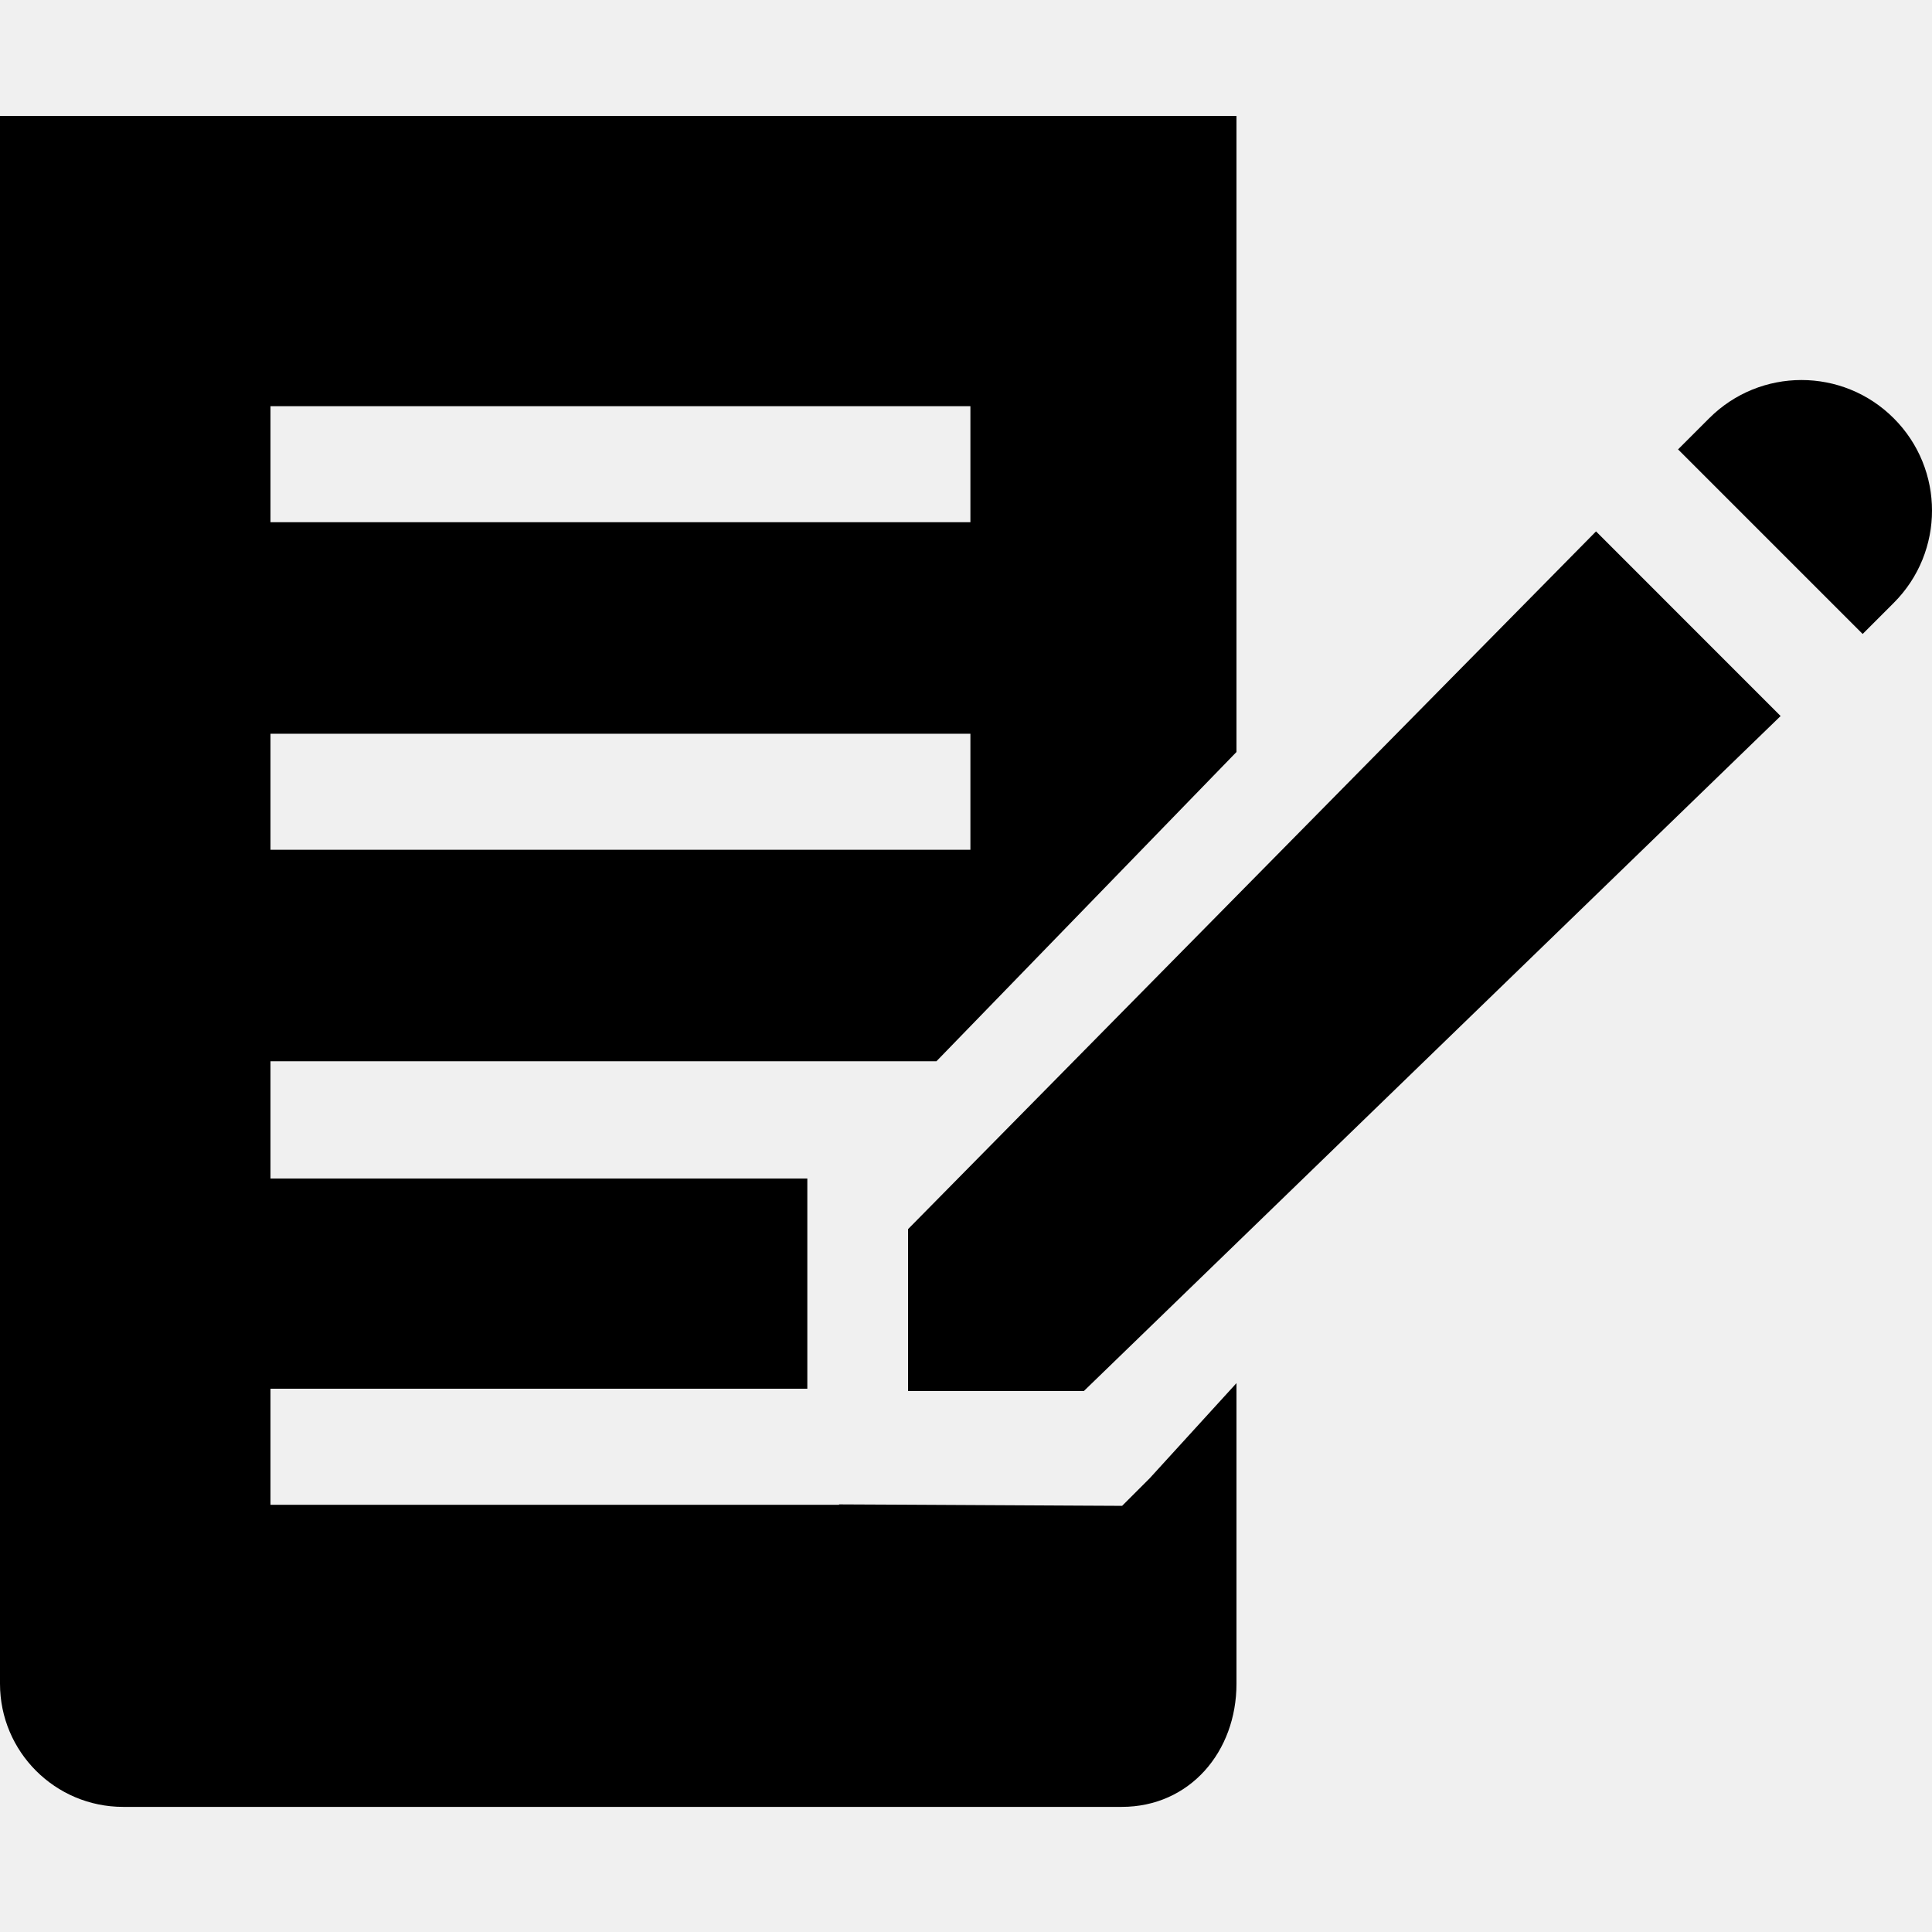
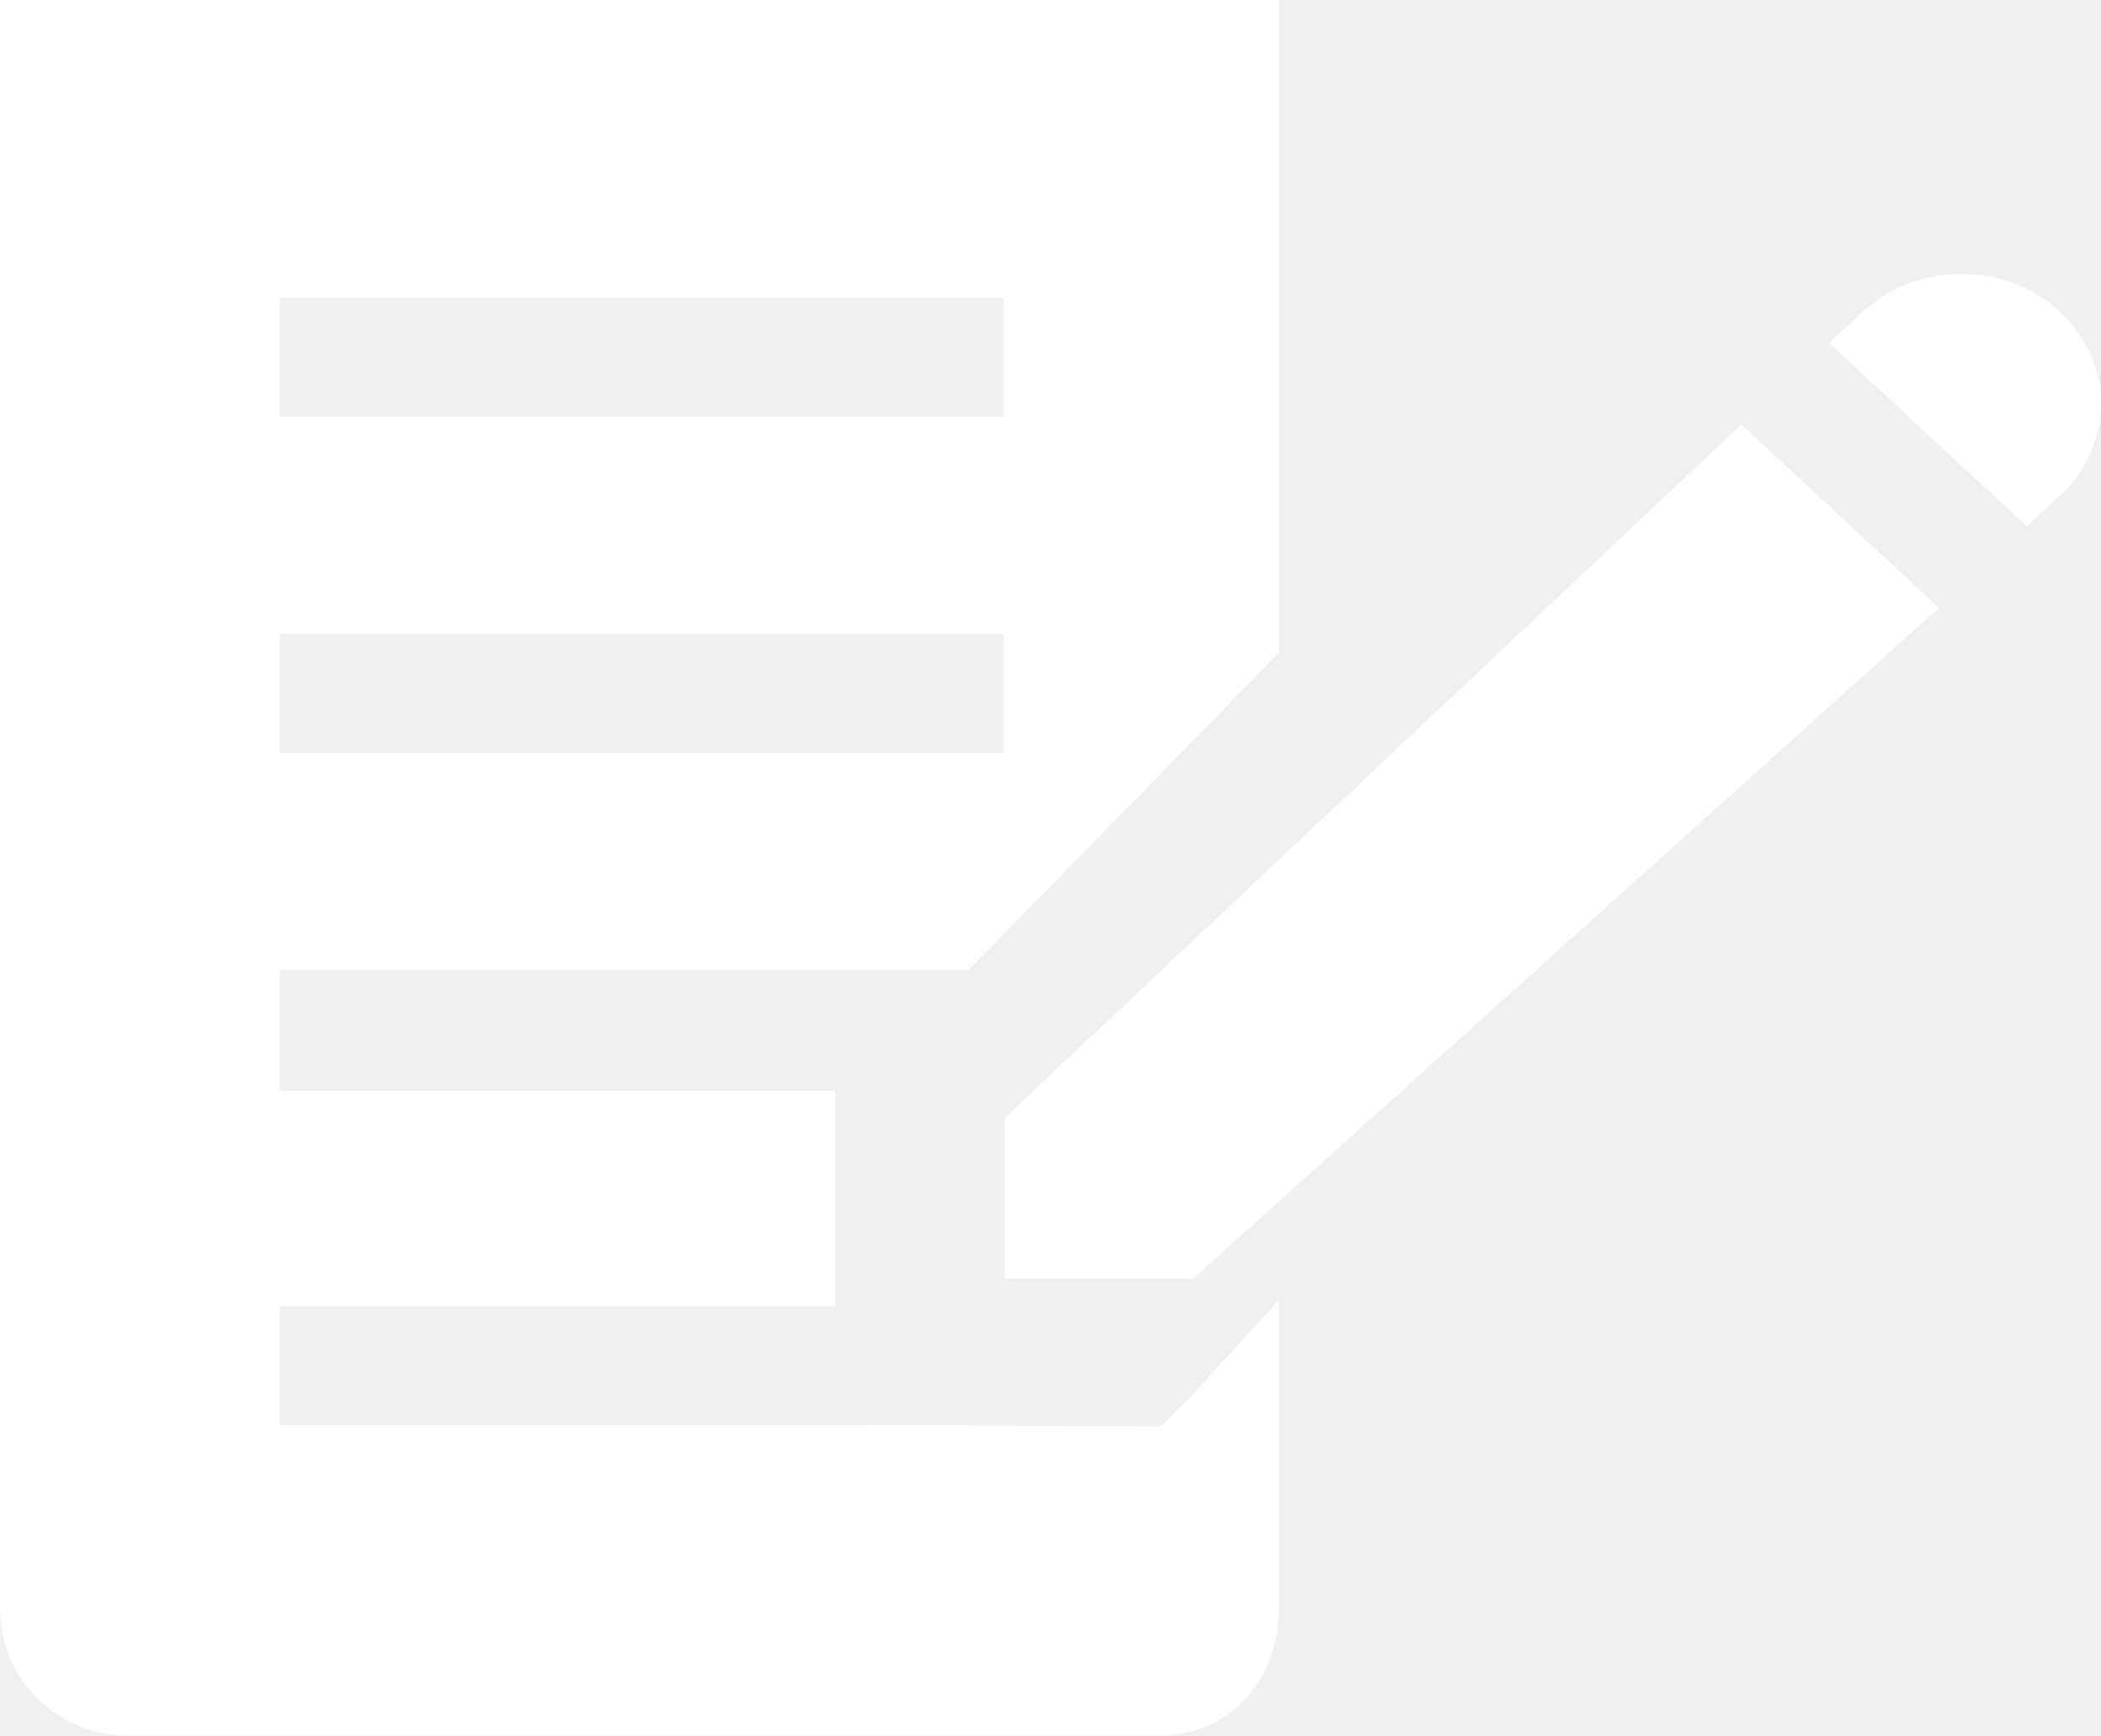
- <svg xmlns="http://www.w3.org/2000/svg" viewBox="0 0 100 100">
-   <path d="M96.41 32.815l1.61-1.61c2.64-2.64 2.64-6.917 0-9.555-2.638-2.64-6.916-2.64-9.554 0l-1.61 1.61 9.555 9.555zm-13.8-5.31L47 63.62V72h9.1l36.064-34.938" />
-   <path d="M59.5 76.524l-1.42 1.418-2.005-.01-9.506-.05-3.14-.015v.022H14v-6.01h27.787V61H14v-6.07h34.47L64 38.923V6H0v81.15c0 3.52 2.854 6.374 6.375 6.374H58.06c3.52 0 5.94-2.854 5.94-6.375V71.59l-4.5 4.934zM14 21.024h36.228v6.006H14v-6.005zm0 16.954h36.228v6.005H14v-6.005z" />
+ <svg xmlns="http://www.w3.org/2000/svg" width="23" height="19" viewBox="0 0 23 19">
+   <g fill="#FFF" fill-rule="evenodd">
+     <path fill-rule="nonzero" d="M22.187,5.763 L22.552,5.425 C23.149,4.87 23.149,3.971 22.552,3.416 C21.954,2.861 20.986,2.861 20.389,3.416 L20.024,3.755 L22.187,5.763 L22.187,5.763 Z M19.063,4.647 L11,12.238 L11,14 L13.06,14 L21.226,6.656 L19.063,4.647 Z" />
+     <path fill-rule="nonzero" d="M13.016,15.31 L12.705,15.617 L12.266,15.615 L10.187,15.604 L9.5,15.601 L9.5,15.606 L3.062,15.606 L3.062,14.301 L9.141,14.301 L9.141,11.94 L3.062,11.94 L3.062,10.622 L10.603,10.622 L14,7.147 L14,0 L0,0 L0,17.616 C0,18.38 0.624,19 1.395,19 L12.701,19 C13.471,19 14,18.38 14,17.616 L14,14.238 L13.016,15.31 Z M3.062,3.261 L10.987,3.261 L10.987,4.565 L3.062,4.565 L3.062,3.262 L3.062,3.261 Z M3.062,6.942 L10.987,6.942 L10.987,8.245 L3.062,8.245 L3.062,6.942 Z" />
+   </g>
</svg>
